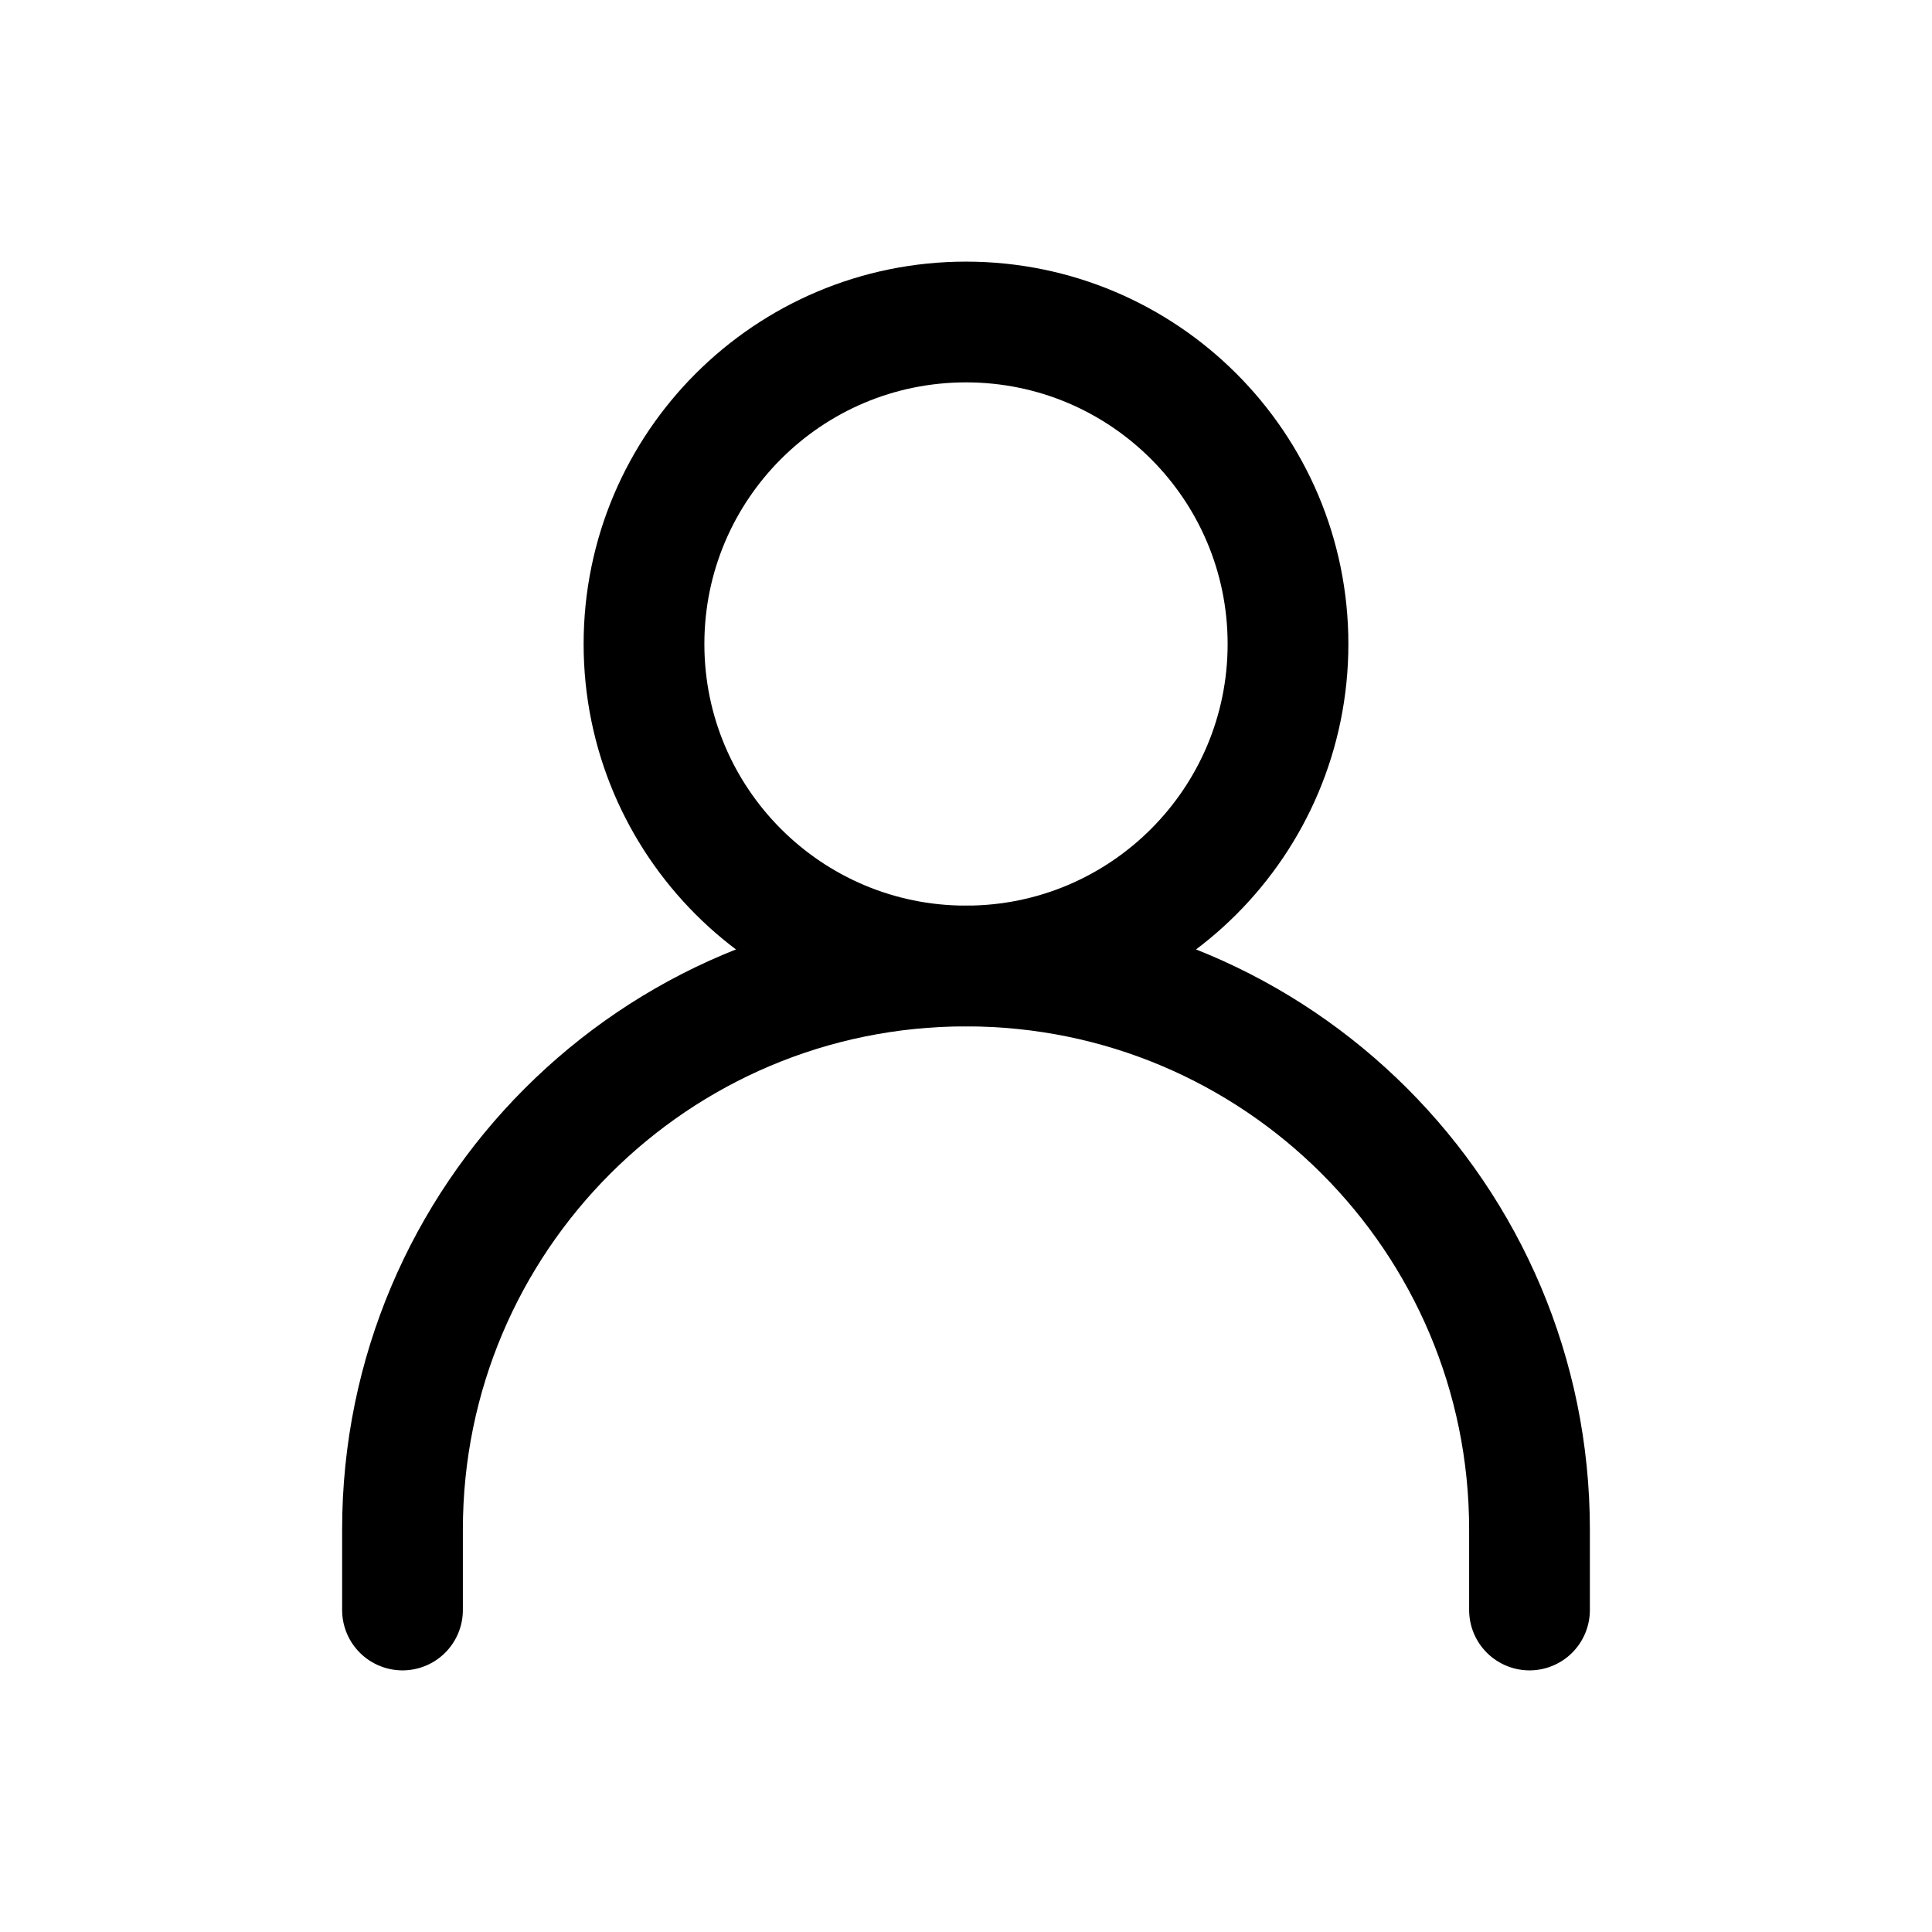
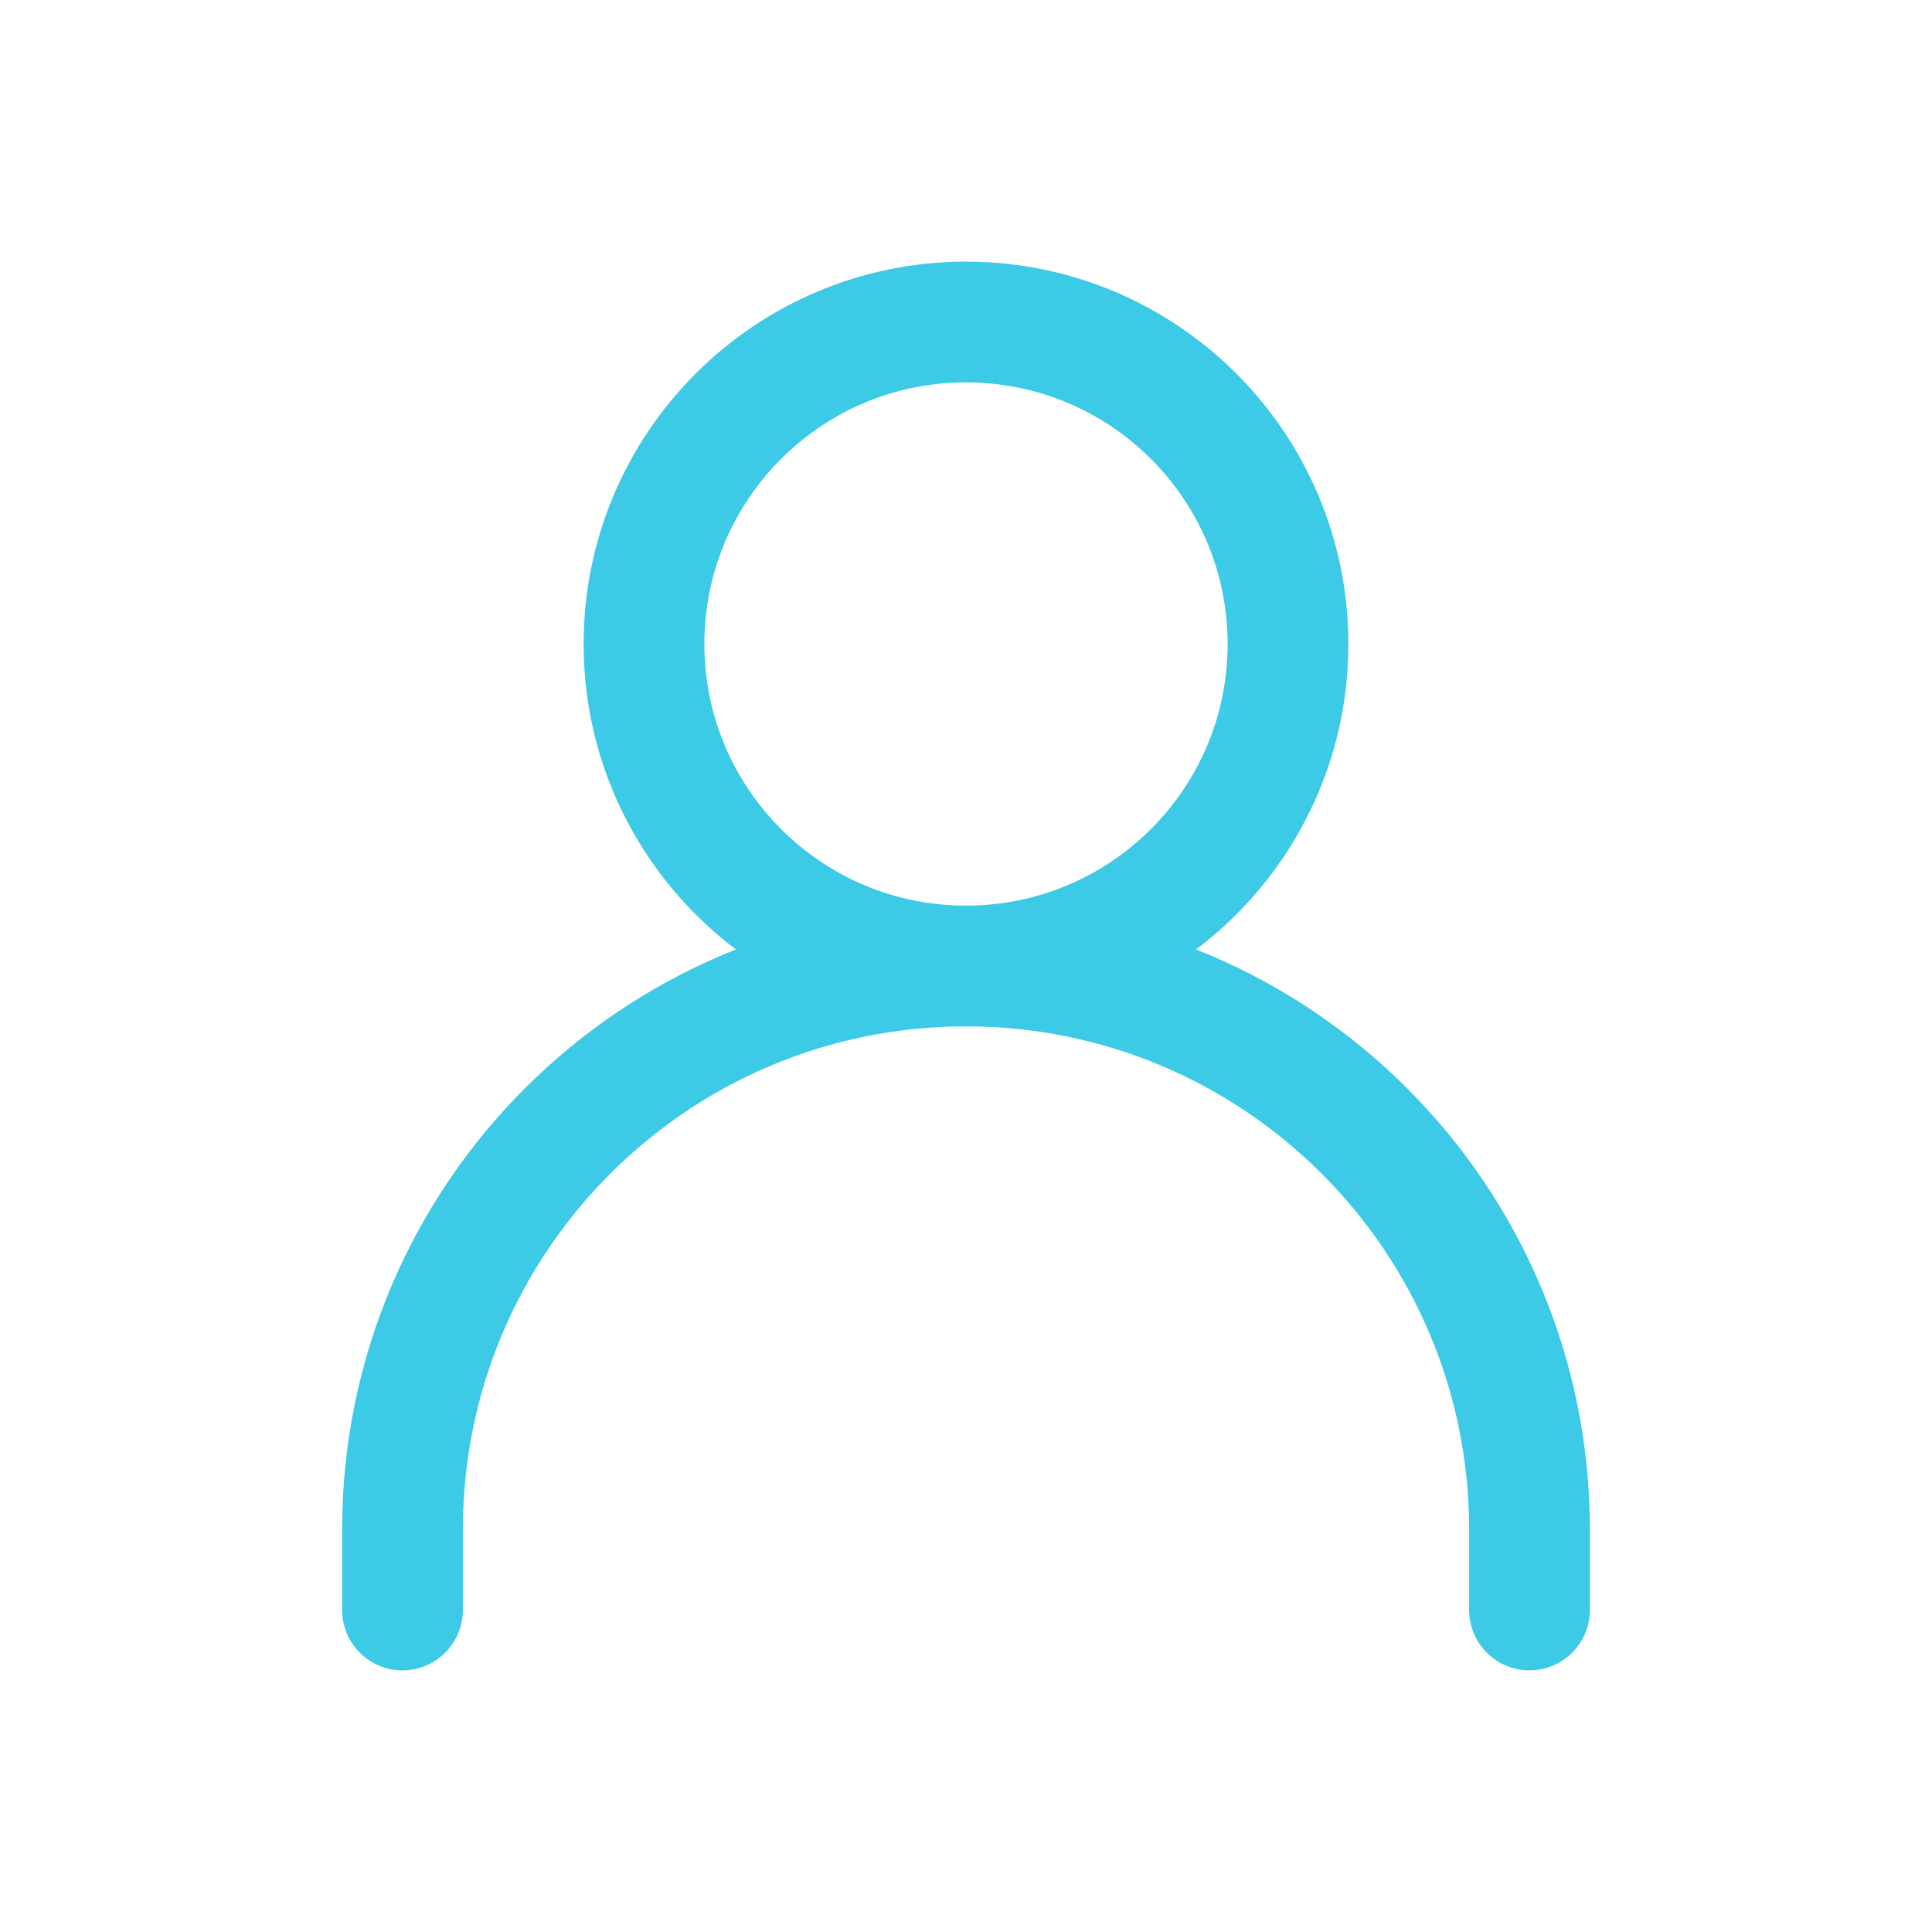
- <svg xmlns="http://www.w3.org/2000/svg" width="24" height="24" stroke-width="1.5" viewBox="0 0 24 24" fill="none">
+ <svg xmlns="http://www.w3.org/2000/svg" width="24" height="24" stroke-width="1.5" viewBox="0 0 24 24" fill="none" color="#3dcae6">
  <path d="M5 20V19C5 15.134 8.134 12 12 12V12C15.866 12 19 15.134 19 19V20" stroke="currentColor" stroke-linecap="round" stroke-linejoin="round" />
  <path d="M12 12C14.209 12 16 10.209 16 8C16 5.791 14.209 4 12 4C9.791 4 8 5.791 8 8C8 10.209 9.791 12 12 12Z" stroke="currentColor" stroke-linecap="round" stroke-linejoin="round" />
</svg>
